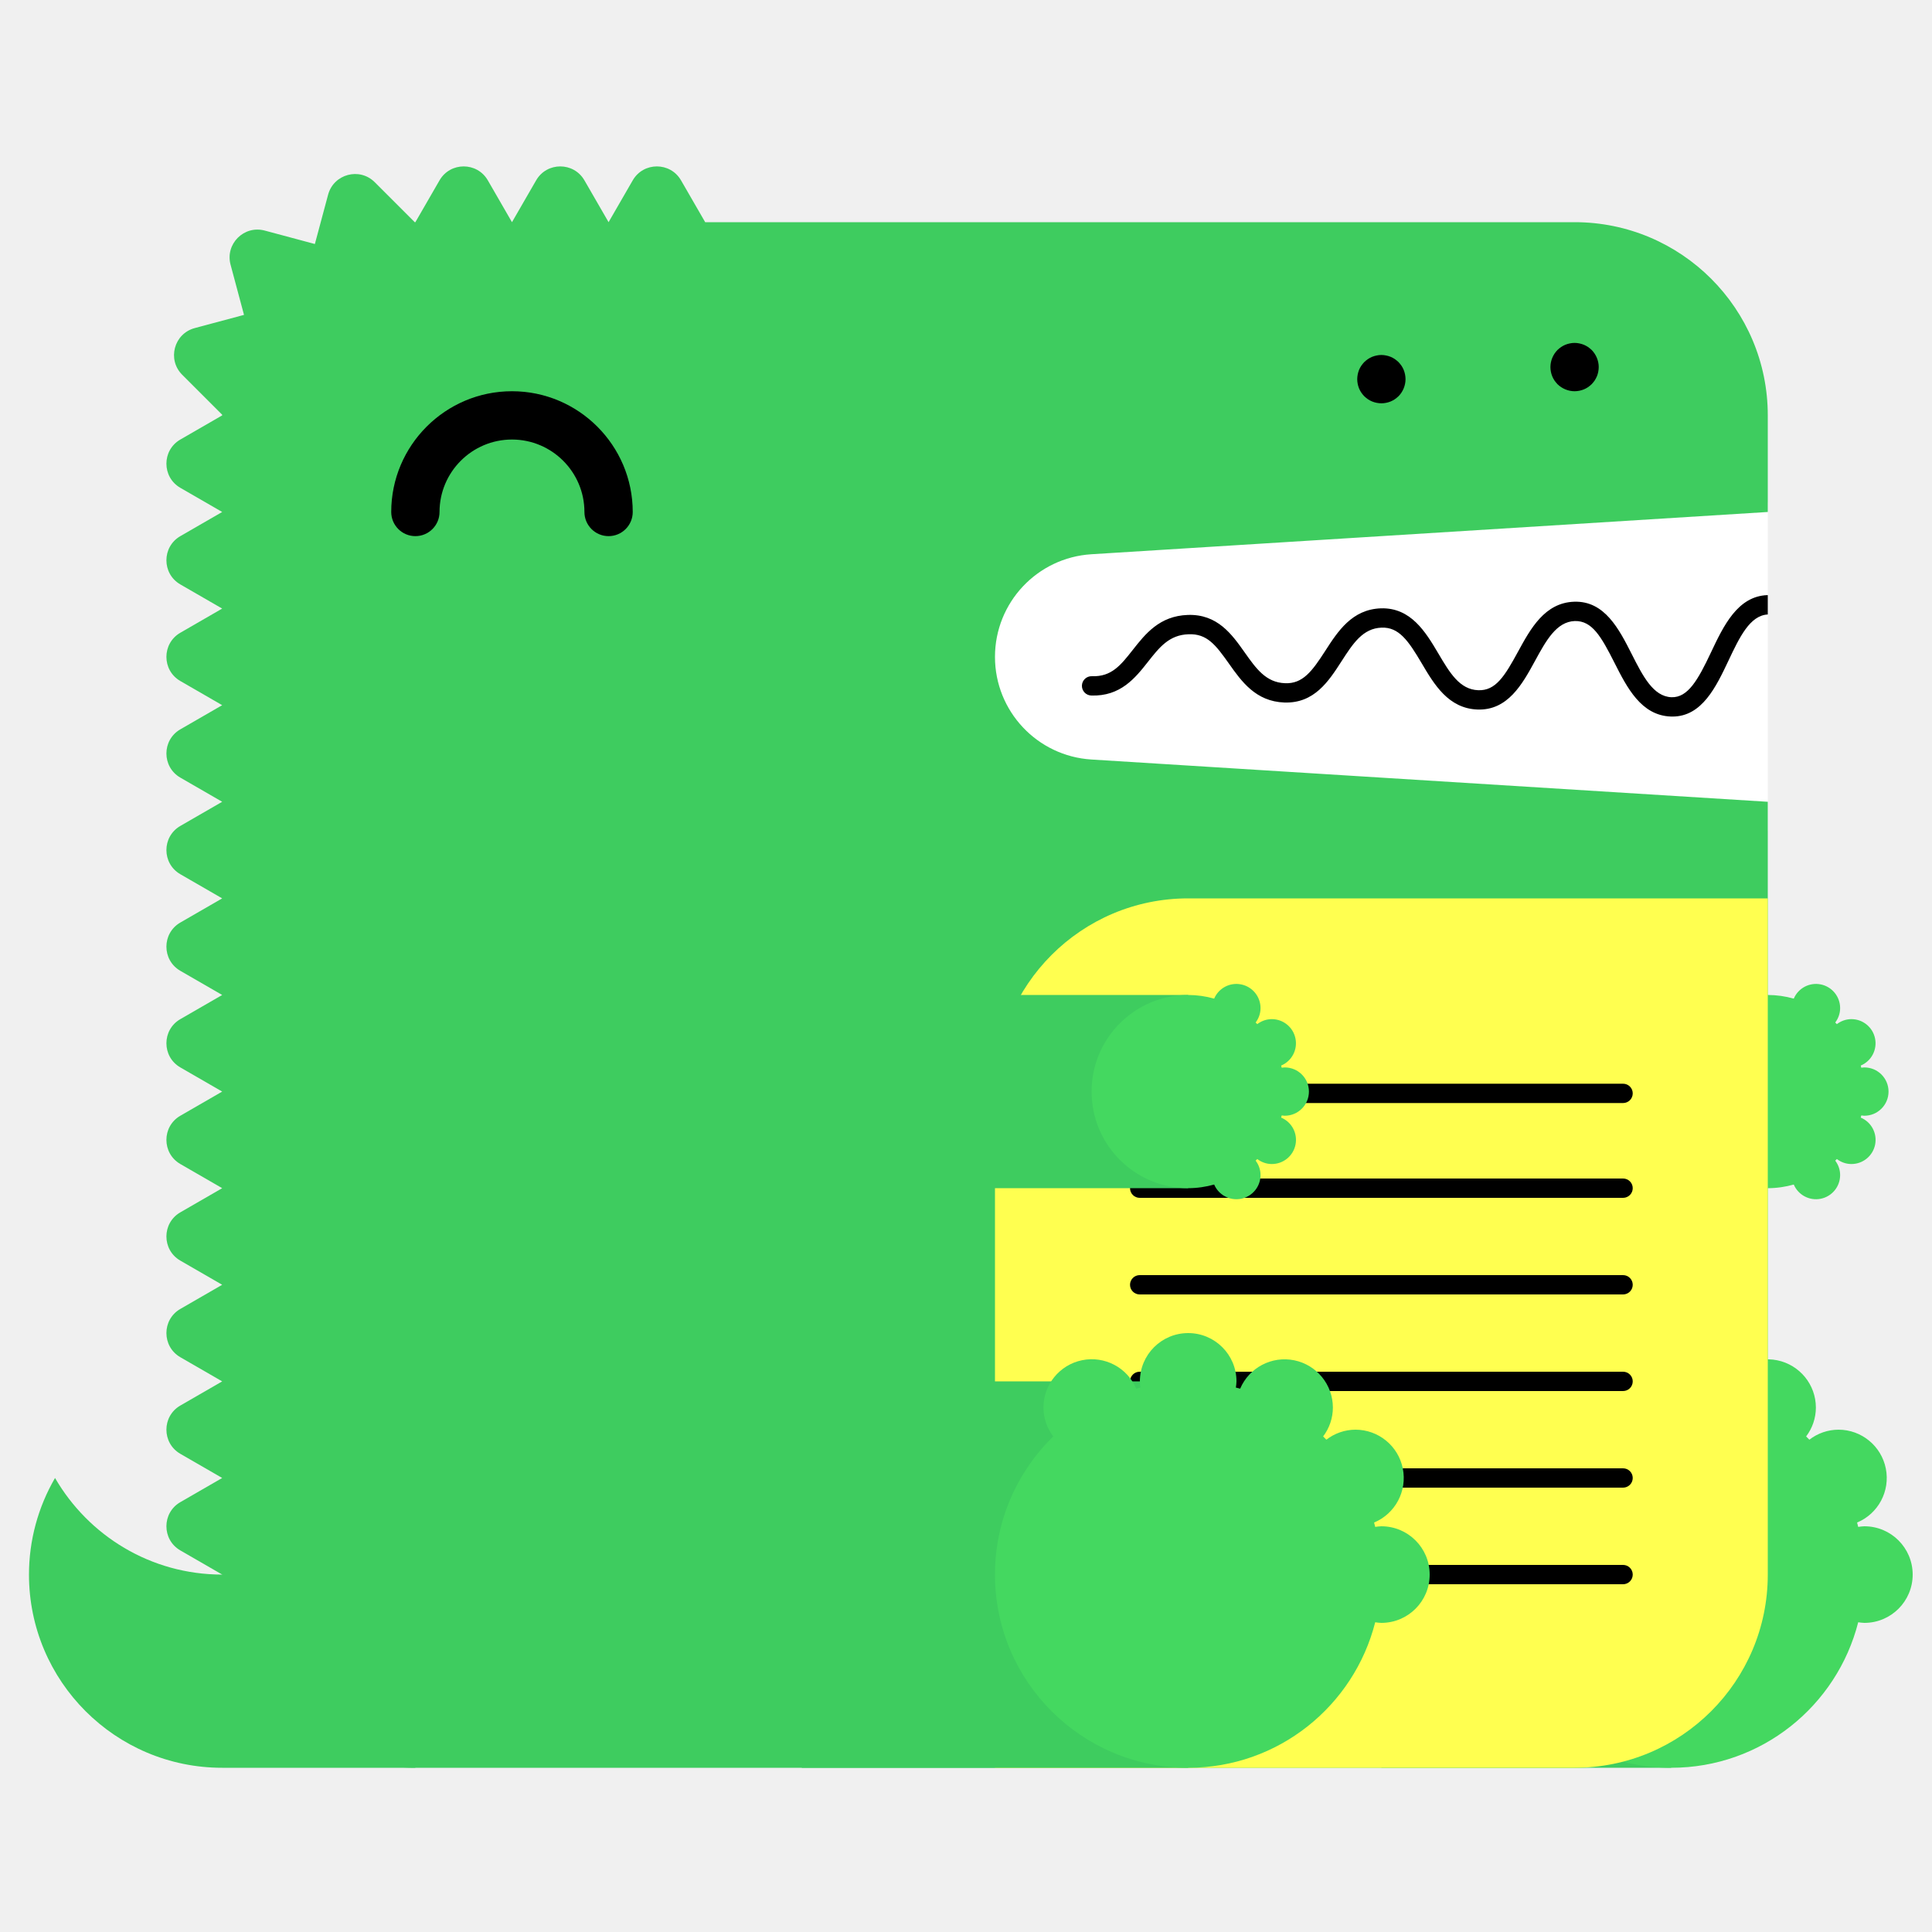
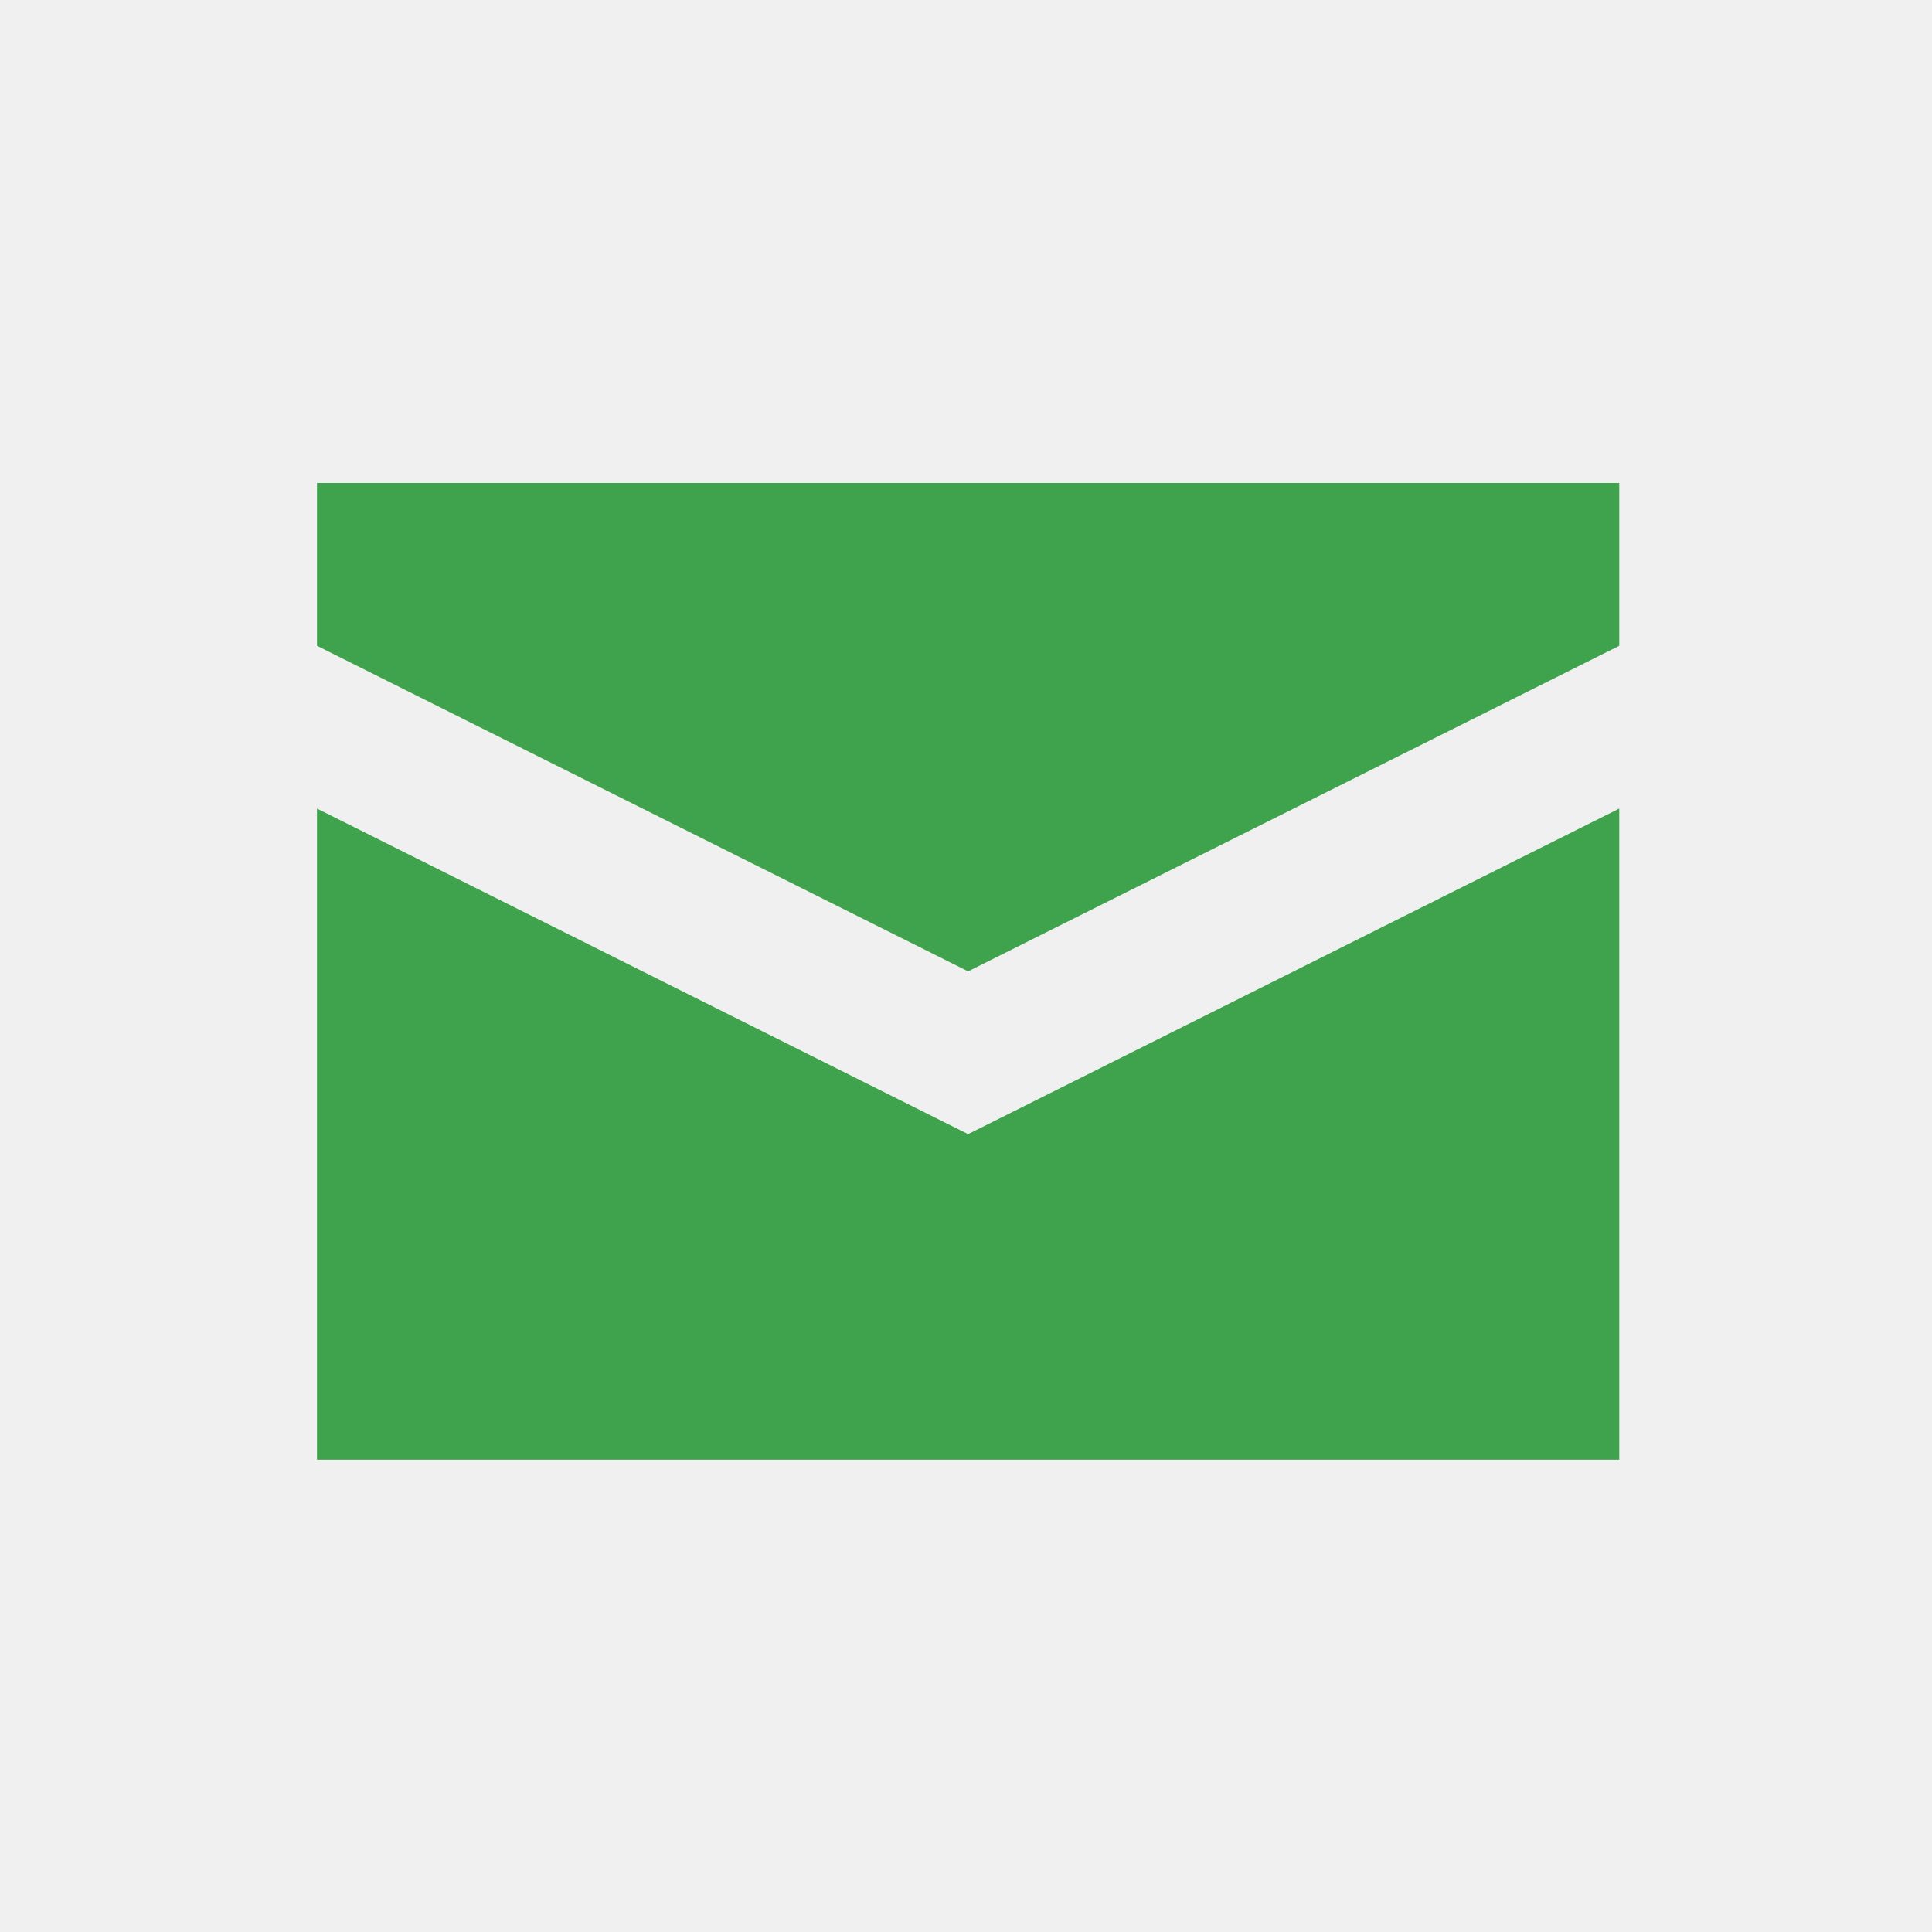
- <svg xmlns="http://www.w3.org/2000/svg" width="200" height="200" viewBox="0 0 200 200">
-   <g fill="none" fill-rule="evenodd">
-     <path fill="#FFF" d="M99 52h84v34H99z" />
-     <path d="M23 163c-7.398 0-13.843-4.027-17.303-10A19.886 19.886 0 0 0 3 163c0 11.046 8.954 20 20 20h20v-20H23z" fill="#3ECC5F" />
-     <path d="M112.98 57.376L183 53V43c0-11.046-8.954-20-20-20H73l-2.5-4.33c-1.112-1.925-3.889-1.925-5 0L63 23l-2.5-4.33c-1.111-1.925-3.889-1.925-5 0L53 23l-2.5-4.33c-1.111-1.925-3.889-1.925-5 0L43 23c-.022 0-.042.003-.065.003l-4.142-4.141c-1.57-1.571-4.252-.853-4.828 1.294l-1.369 5.104-5.192-1.392c-2.148-.575-4.111 1.389-3.535 3.536l1.39 5.193-5.102 1.367c-2.148.576-2.867 3.259-1.296 4.83l4.142 4.142c0 .021-.003.042-.003.064l-4.33 2.5c-1.925 1.111-1.925 3.889 0 5L23 53l-4.33 2.5c-1.925 1.111-1.925 3.889 0 5L23 63l-4.33 2.5c-1.925 1.111-1.925 3.889 0 5L23 73l-4.33 2.5c-1.925 1.111-1.925 3.889 0 5L23 83l-4.33 2.5c-1.925 1.111-1.925 3.889 0 5L23 93l-4.33 2.5c-1.925 1.111-1.925 3.889 0 5L23 103l-4.33 2.5c-1.925 1.111-1.925 3.889 0 5L23 113l-4.33 2.5c-1.925 1.111-1.925 3.889 0 5L23 123l-4.33 2.5c-1.925 1.111-1.925 3.889 0 5L23 133l-4.33 2.5c-1.925 1.111-1.925 3.889 0 5L23 143l-4.33 2.5c-1.925 1.111-1.925 3.889 0 5L23 153l-4.33 2.5c-1.925 1.111-1.925 3.889 0 5L23 163c0 11.046 8.954 20 20 20h120c11.046 0 20-8.954 20-20V83l-70.02-4.376A10.645 10.645 0 0 1 103 68c0-5.621 4.37-10.273 9.98-10.624" fill="#3ECC5F" />
-     <path fill="#3ECC5F" d="M143 183h30v-40h-30z" />
-     <path d="M193 158c-.219 0-.428.037-.639.064-.038-.15-.074-.301-.116-.451A5 5 0 0 0 190.32 148a4.96 4.96 0 0 0-3.016 1.036 26.531 26.531 0 0 0-.335-.336 4.955 4.955 0 0 0 1.011-2.987 5 5 0 0 0-9.599-1.959c-.148-.042-.297-.077-.445-.115.027-.211.064-.42.064-.639a5 5 0 0 0-5-5 5 5 0 0 0-5 5c0 .219.037.428.064.639-.148.038-.297.073-.445.115a4.998 4.998 0 0 0-9.599 1.959c0 1.125.384 2.151 1.011 2.987-3.717 3.632-6.031 8.693-6.031 14.3 0 11.046 8.954 20 20 20 9.339 0 17.16-6.41 19.361-15.064.211.027.42.064.639.064a5 5 0 0 0 5-5 5 5 0 0 0-5-5" fill="#44D860" />
-     <path fill="#3ECC5F" d="M153 123h30v-20h-30z" />
-     <path d="M193 115.5a2.5 2.5 0 1 0 0-5c-.109 0-.214.019-.319.032-.02-.075-.037-.15-.058-.225a2.501 2.501 0 0 0-.963-4.807c-.569 0-1.088.197-1.508.518a6.653 6.653 0 0 0-.168-.168c.314-.417.506-.931.506-1.494a2.5 2.5 0 0 0-4.8-.979A9.987 9.987 0 0 0 183 103c-5.522 0-10 4.478-10 10s4.478 10 10 10c.934 0 1.833-.138 2.69-.377a2.5 2.5 0 0 0 4.8-.979c0-.563-.192-1.077-.506-1.494.057-.055.113-.111.168-.168.42.321.939.518 1.508.518a2.5 2.5 0 0 0 .963-4.807c.021-.074.038-.15.058-.225.105.013.21.032.319.032" fill="#44D860" />
-     <path d="M63 55.5a2.5 2.5 0 0 1-2.5-2.5c0-4.136-3.364-7.5-7.5-7.5s-7.5 3.364-7.5 7.5a2.5 2.5 0 1 1-5 0c0-6.893 5.607-12.5 12.5-12.5S65.5 46.107 65.5 53a2.5 2.5 0 0 1-2.5 2.5" fill="#000" />
-     <path d="M103 183h60c11.046 0 20-8.954 20-20V93h-60c-11.046 0-20 8.954-20 20v70z" fill="#FFFF50" />
-     <path d="M168.02 124h-50.04a1 1 0 1 1 0-2h50.04a1 1 0 1 1 0 2m0 20h-50.04a1 1 0 1 1 0-2h50.04a1 1 0 1 1 0 2m0 20h-50.04a1 1 0 1 1 0-2h50.04a1 1 0 1 1 0 2m0-49.814h-50.04a1 1 0 1 1 0-2h50.04a1 1 0 1 1 0 2m0 19.814h-50.04a1 1 0 1 1 0-2h50.04a1 1 0 1 1 0 2m0 20h-50.04a1 1 0 1 1 0-2h50.04a1 1 0 1 1 0 2M183 61.611c-.012 0-.022-.006-.034-.005-3.09.105-4.552 3.196-5.842 5.923-1.346 2.85-2.387 4.703-4.093 4.647-1.889-.068-2.969-2.202-4.113-4.46-1.314-2.594-2.814-5.536-5.963-5.426-3.046.104-4.513 2.794-5.807 5.167-1.377 2.528-2.314 4.065-4.121 3.994-1.927-.07-2.951-1.805-4.136-3.813-1.321-2.236-2.848-4.75-5.936-4.664-2.994.103-4.465 2.385-5.763 4.4-1.373 2.13-2.335 3.428-4.165 3.351-1.973-.07-2.992-1.51-4.171-3.177-1.324-1.873-2.816-3.993-5.895-3.89-2.928.1-4.399 1.97-5.696 3.618-1.232 1.564-2.194 2.802-4.229 2.724a1 1 0 0 0-.072 2c3.017.101 4.545-1.8 5.872-3.487 1.177-1.496 2.193-2.787 4.193-2.855 1.926-.082 2.829 1.115 4.195 3.045 1.297 1.834 2.769 3.914 5.731 4.021 3.103.104 4.596-2.215 5.918-4.267 1.182-1.834 2.202-3.417 4.15-3.484 1.793-.067 2.769 1.35 4.145 3.681 1.297 2.197 2.766 4.686 5.787 4.796 3.125.108 4.634-2.62 5.949-5.035 1.139-2.088 2.214-4.06 4.119-4.126 1.793-.042 2.728 1.595 4.111 4.33 1.292 2.553 2.757 5.445 5.825 5.556l.169.003c3.064 0 4.518-3.075 5.805-5.794 1.139-2.41 2.217-4.68 4.067-4.773v-2z" fill="#000" />
-     <path fill="#3ECC5F" d="M83 183h40v-40H83z" />
-     <path d="M143 158c-.219 0-.428.037-.639.064-.038-.15-.074-.301-.116-.451A5 5 0 0 0 140.32 148a4.96 4.96 0 0 0-3.016 1.036 26.531 26.531 0 0 0-.335-.336 4.955 4.955 0 0 0 1.011-2.987 5 5 0 0 0-9.599-1.959c-.148-.042-.297-.077-.445-.115.027-.211.064-.42.064-.639a5 5 0 0 0-5-5 5 5 0 0 0-5 5c0 .219.037.428.064.639-.148.038-.297.073-.445.115a4.998 4.998 0 0 0-9.599 1.959c0 1.125.384 2.151 1.011 2.987-3.717 3.632-6.031 8.693-6.031 14.3 0 11.046 8.954 20 20 20 9.339 0 17.16-6.41 19.361-15.064.211.027.42.064.639.064a5 5 0 0 0 5-5 5 5 0 0 0-5-5" fill="#44D860" />
-     <path fill="#3ECC5F" d="M83 123h40v-20H83z" />
-     <path d="M133 115.5a2.5 2.5 0 1 0 0-5c-.109 0-.214.019-.319.032-.02-.075-.037-.15-.058-.225a2.501 2.501 0 0 0-.963-4.807c-.569 0-1.088.197-1.508.518a6.653 6.653 0 0 0-.168-.168c.314-.417.506-.931.506-1.494a2.5 2.5 0 0 0-4.8-.979A9.987 9.987 0 0 0 123 103c-5.522 0-10 4.478-10 10s4.478 10 10 10c.934 0 1.833-.138 2.69-.377a2.5 2.5 0 0 0 4.8-.979c0-.563-.192-1.077-.506-1.494.057-.055.113-.111.168-.168.42.321.939.518 1.508.518a2.5 2.5 0 0 0 .963-4.807c.021-.074.038-.15.058-.225.105.013.21.032.319.032" fill="#44D860" />
-     <path d="M143 41.75c-.16 0-.33-.02-.49-.05a2.52 2.52 0 0 1-.47-.14c-.15-.06-.29-.14-.431-.23-.13-.09-.259-.2-.38-.31-.109-.12-.219-.24-.309-.38s-.17-.28-.231-.43a2.619 2.619 0 0 1-.189-.96c0-.16.02-.33.05-.49.03-.16.08-.31.139-.47.061-.15.141-.29.231-.43.09-.13.2-.26.309-.38.121-.11.25-.22.38-.31.141-.09.281-.17.431-.23.149-.06.31-.11.47-.14.32-.07.65-.07.98 0 .159.03.32.08.47.14.149.06.29.14.43.23.13.09.259.2.38.31.11.12.22.25.31.38.09.14.17.28.23.43.06.16.11.31.14.47.029.16.05.33.05.49 0 .66-.271 1.31-.73 1.77-.121.11-.25.22-.38.31-.14.09-.281.17-.43.23a2.565 2.565 0 0 1-.96.19m20-1.25c-.66 0-1.3-.27-1.771-.73a3.802 3.802 0 0 1-.309-.38c-.09-.14-.17-.28-.231-.43a2.619 2.619 0 0 1-.189-.96c0-.66.27-1.3.729-1.77.121-.11.25-.22.38-.31.141-.09.281-.17.431-.23.149-.06.31-.11.47-.14.32-.07.66-.07.98 0 .159.03.32.08.47.14.149.06.29.14.43.23.13.09.259.2.38.31.459.47.73 1.11.73 1.77 0 .16-.021.33-.05.49-.03.16-.08.32-.14.47-.07.15-.14.29-.23.43-.09.13-.2.26-.31.38-.121.11-.25.22-.38.31-.14.09-.281.17-.43.23a2.565 2.565 0 0 1-.96.19" fill="#000" />
-   </g>
+ <svg xmlns="http://www.w3.org/2000/svg" width="128" height="128" viewBox="0 0 128 128" fill="none">
+   <rect width="128" height="128" fill="none" />
+   <path d="M21 32V42.785L64.14 64.355L107.28 42.785V32H21ZM21 53.57V96.71H107.28V53.57L64.14 75.14L21 53.57Z" fill="#3FA34D" />
</svg>
